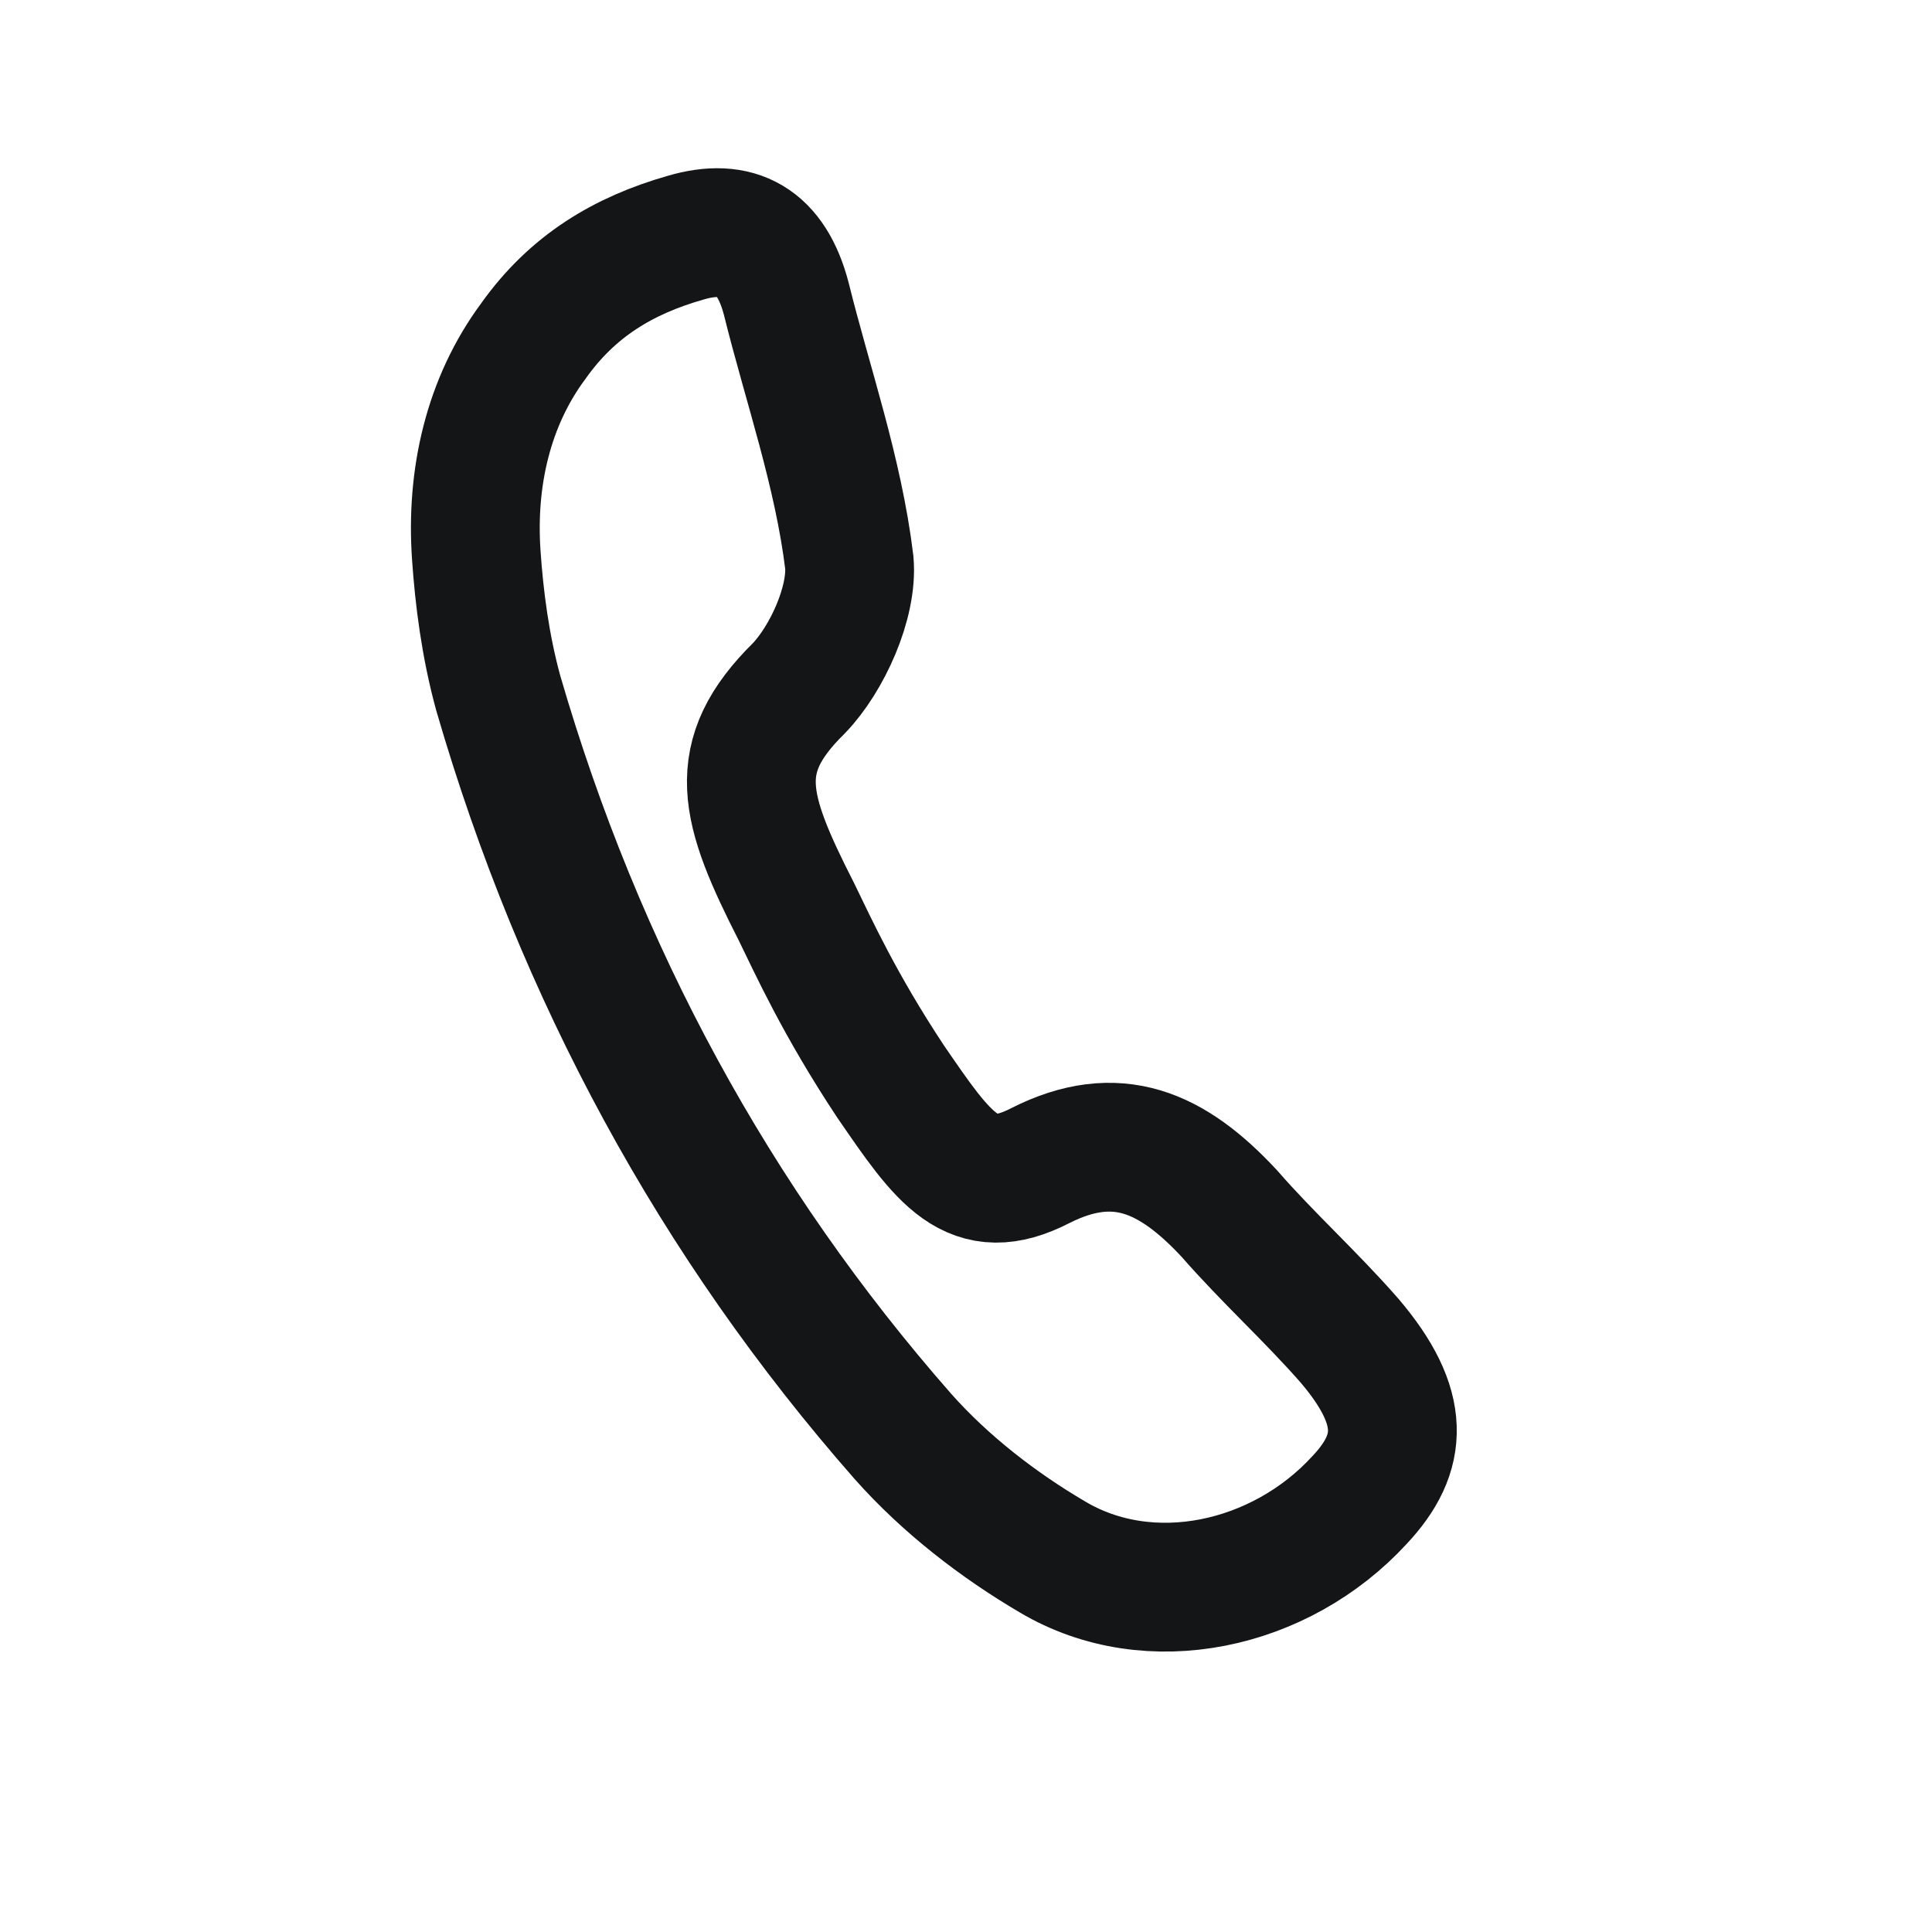
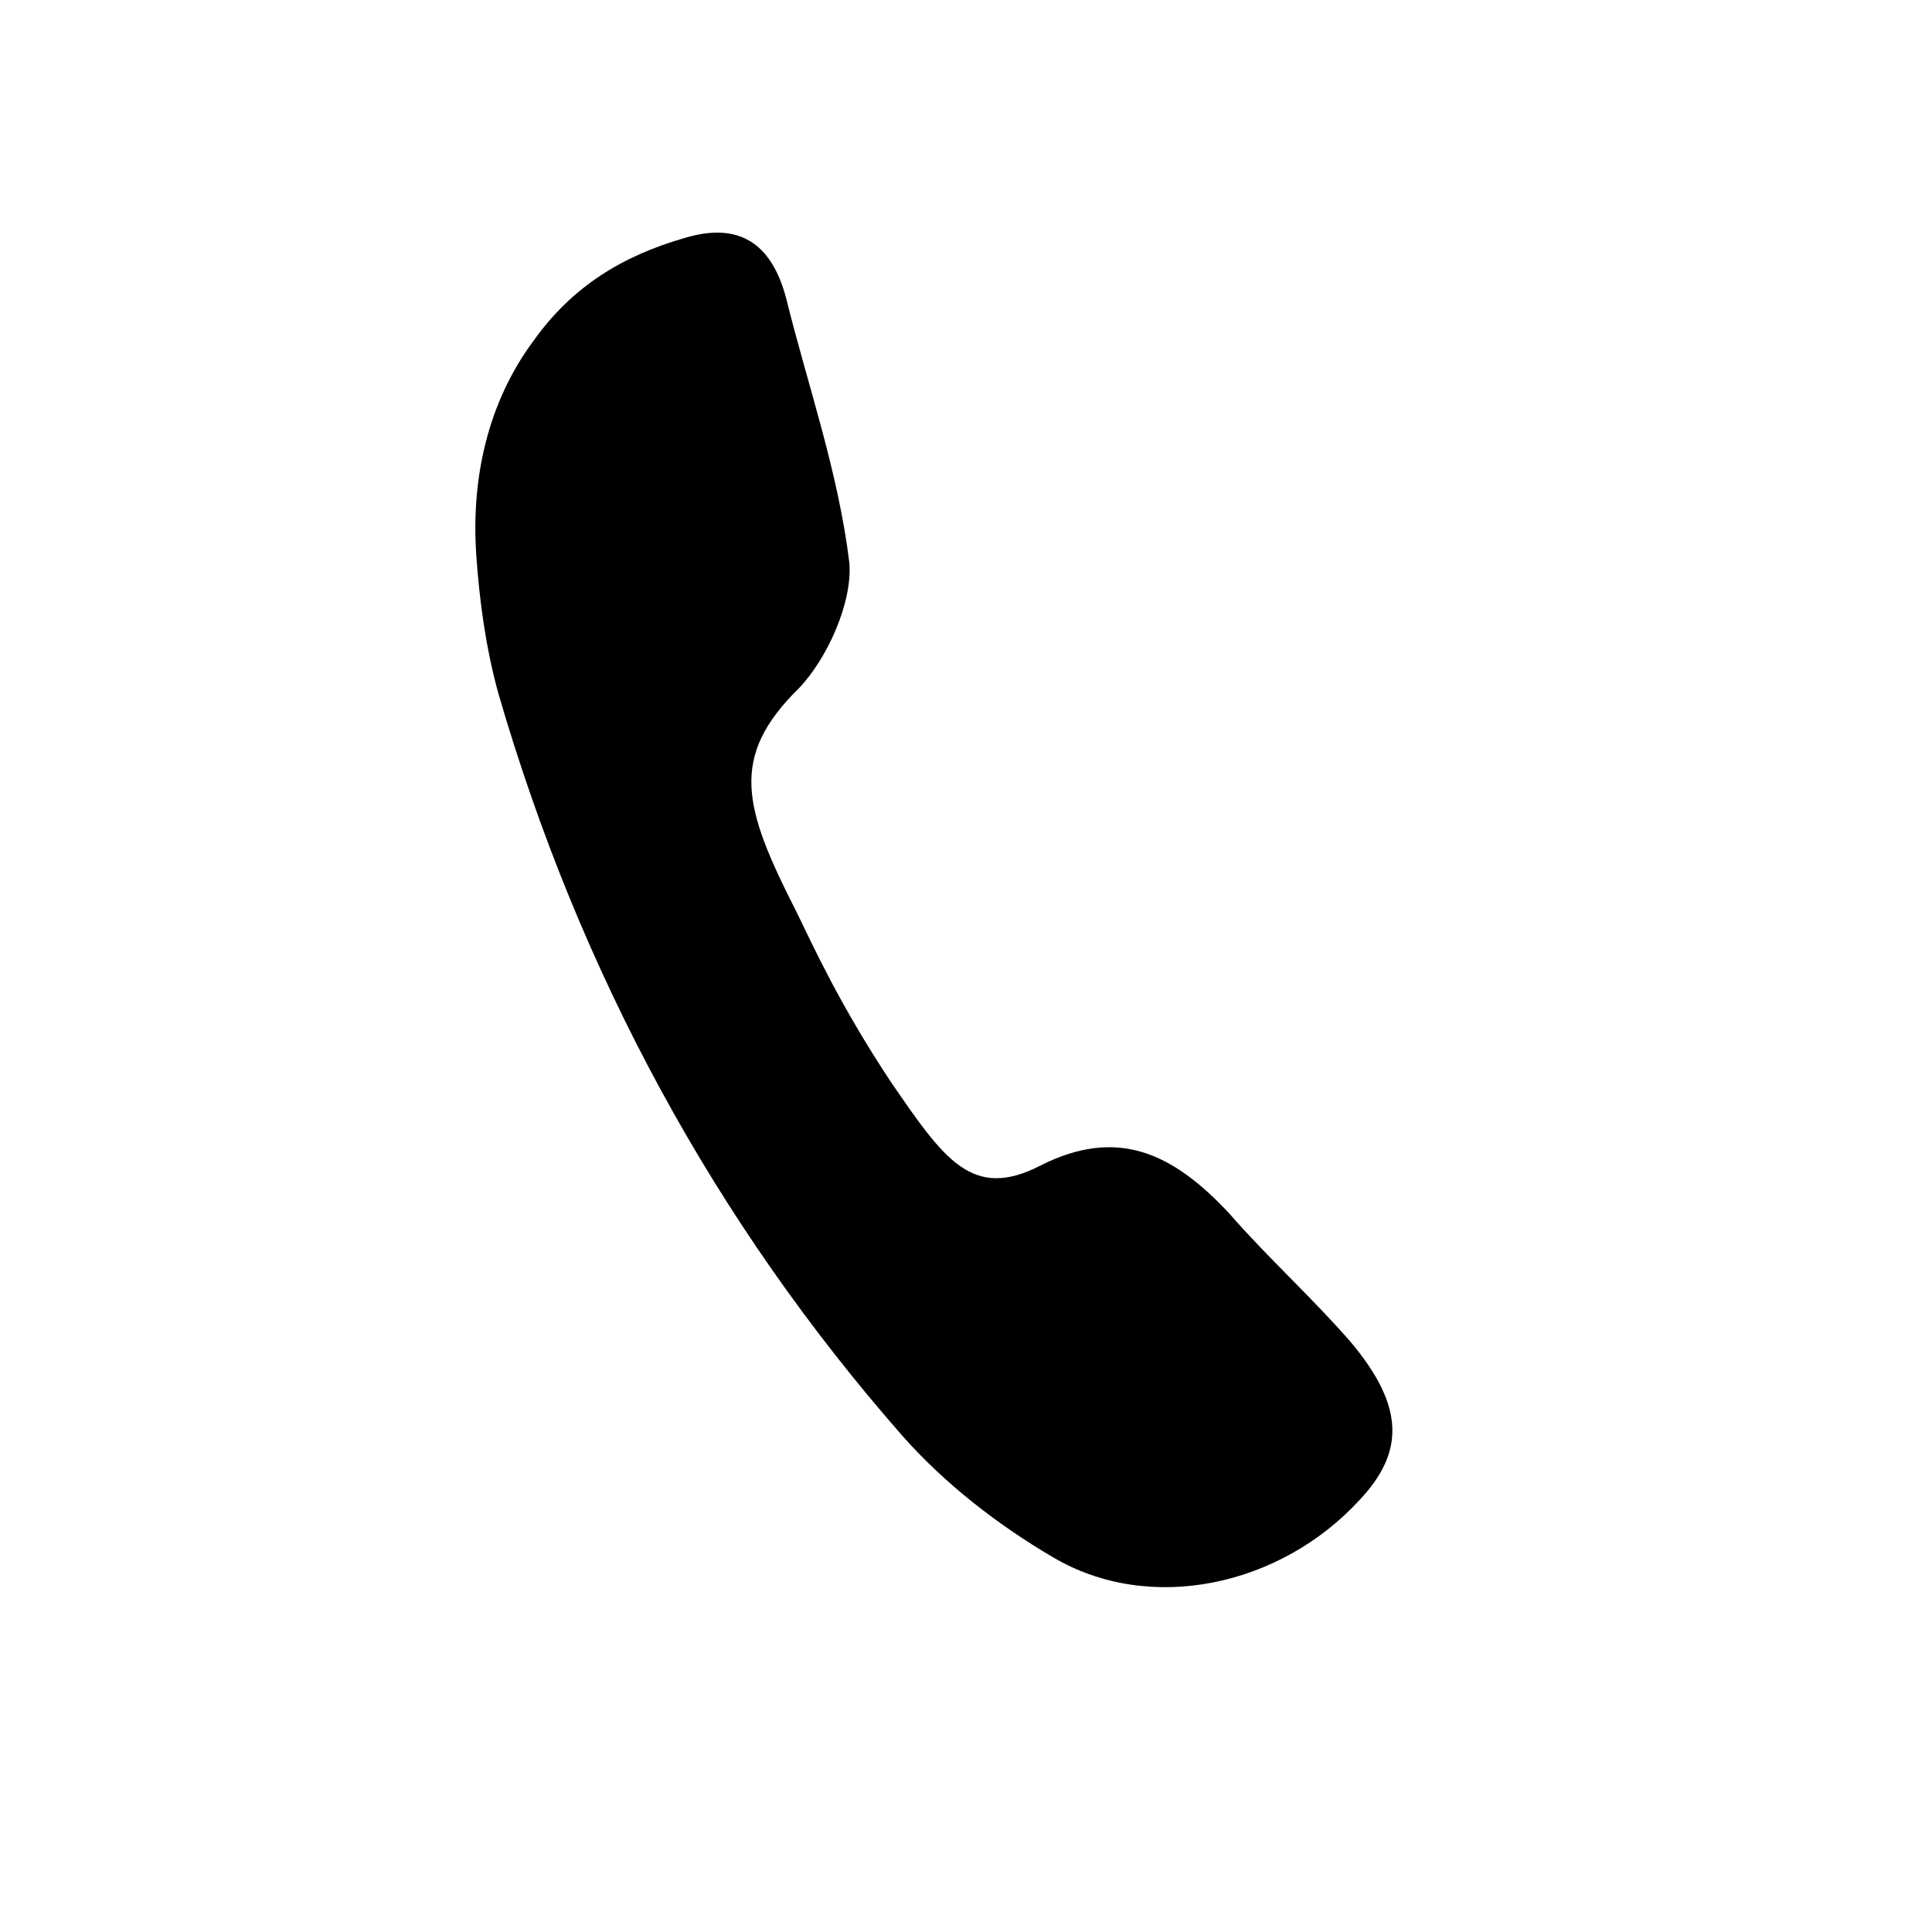
- <svg xmlns="http://www.w3.org/2000/svg" width="30" height="30" viewBox="0 0 30 30" fill="none">
-   <path d="M7.396 8.624C7.312 7.426 7.577 6.246 8.281 5.297C8.891 4.436 9.685 3.966 10.642 3.692C11.449 3.453 11.977 3.746 12.21 4.642C12.542 5.982 13.016 7.322 13.188 8.734C13.242 9.355 12.841 10.233 12.406 10.686C11.316 11.759 11.542 12.54 12.37 14.164C12.626 14.688 13.034 15.593 13.828 16.792C14.656 17.999 15.094 18.647 16.157 18.098C17.337 17.503 18.198 17.886 19.089 18.844C19.693 19.537 20.357 20.132 20.961 20.824C21.834 21.854 21.795 22.564 21.112 23.291C19.883 24.631 17.854 25.074 16.344 24.177C15.51 23.688 14.68 23.049 14.019 22.303C11.104 18.983 9.003 15.121 7.737 10.763C7.535 10.027 7.441 9.281 7.396 8.624Z" stroke="#141517" stroke-width="2" stroke-miterlimit="10" />
+ <svg xmlns="http://www.w3.org/2000/svg" width="30" height="30" viewBox="0 0 30 30">
+   <path d="M7.396 8.624C7.312 7.426 7.577 6.246 8.281 5.297C8.891 4.436 9.685 3.966 10.642 3.692C11.449 3.453 11.977 3.746 12.21 4.642C12.542 5.982 13.016 7.322 13.188 8.734C13.242 9.355 12.841 10.233 12.406 10.686C11.316 11.759 11.542 12.54 12.37 14.164C12.626 14.688 13.034 15.593 13.828 16.792C14.656 17.999 15.094 18.647 16.157 18.098C17.337 17.503 18.198 17.886 19.089 18.844C19.693 19.537 20.357 20.132 20.961 20.824C21.834 21.854 21.795 22.564 21.112 23.291C19.883 24.631 17.854 25.074 16.344 24.177C15.51 23.688 14.68 23.049 14.019 22.303C11.104 18.983 9.003 15.121 7.737 10.763C7.535 10.027 7.441 9.281 7.396 8.624Z" stroke-width="2" stroke-miterlimit="10" />
</svg>
